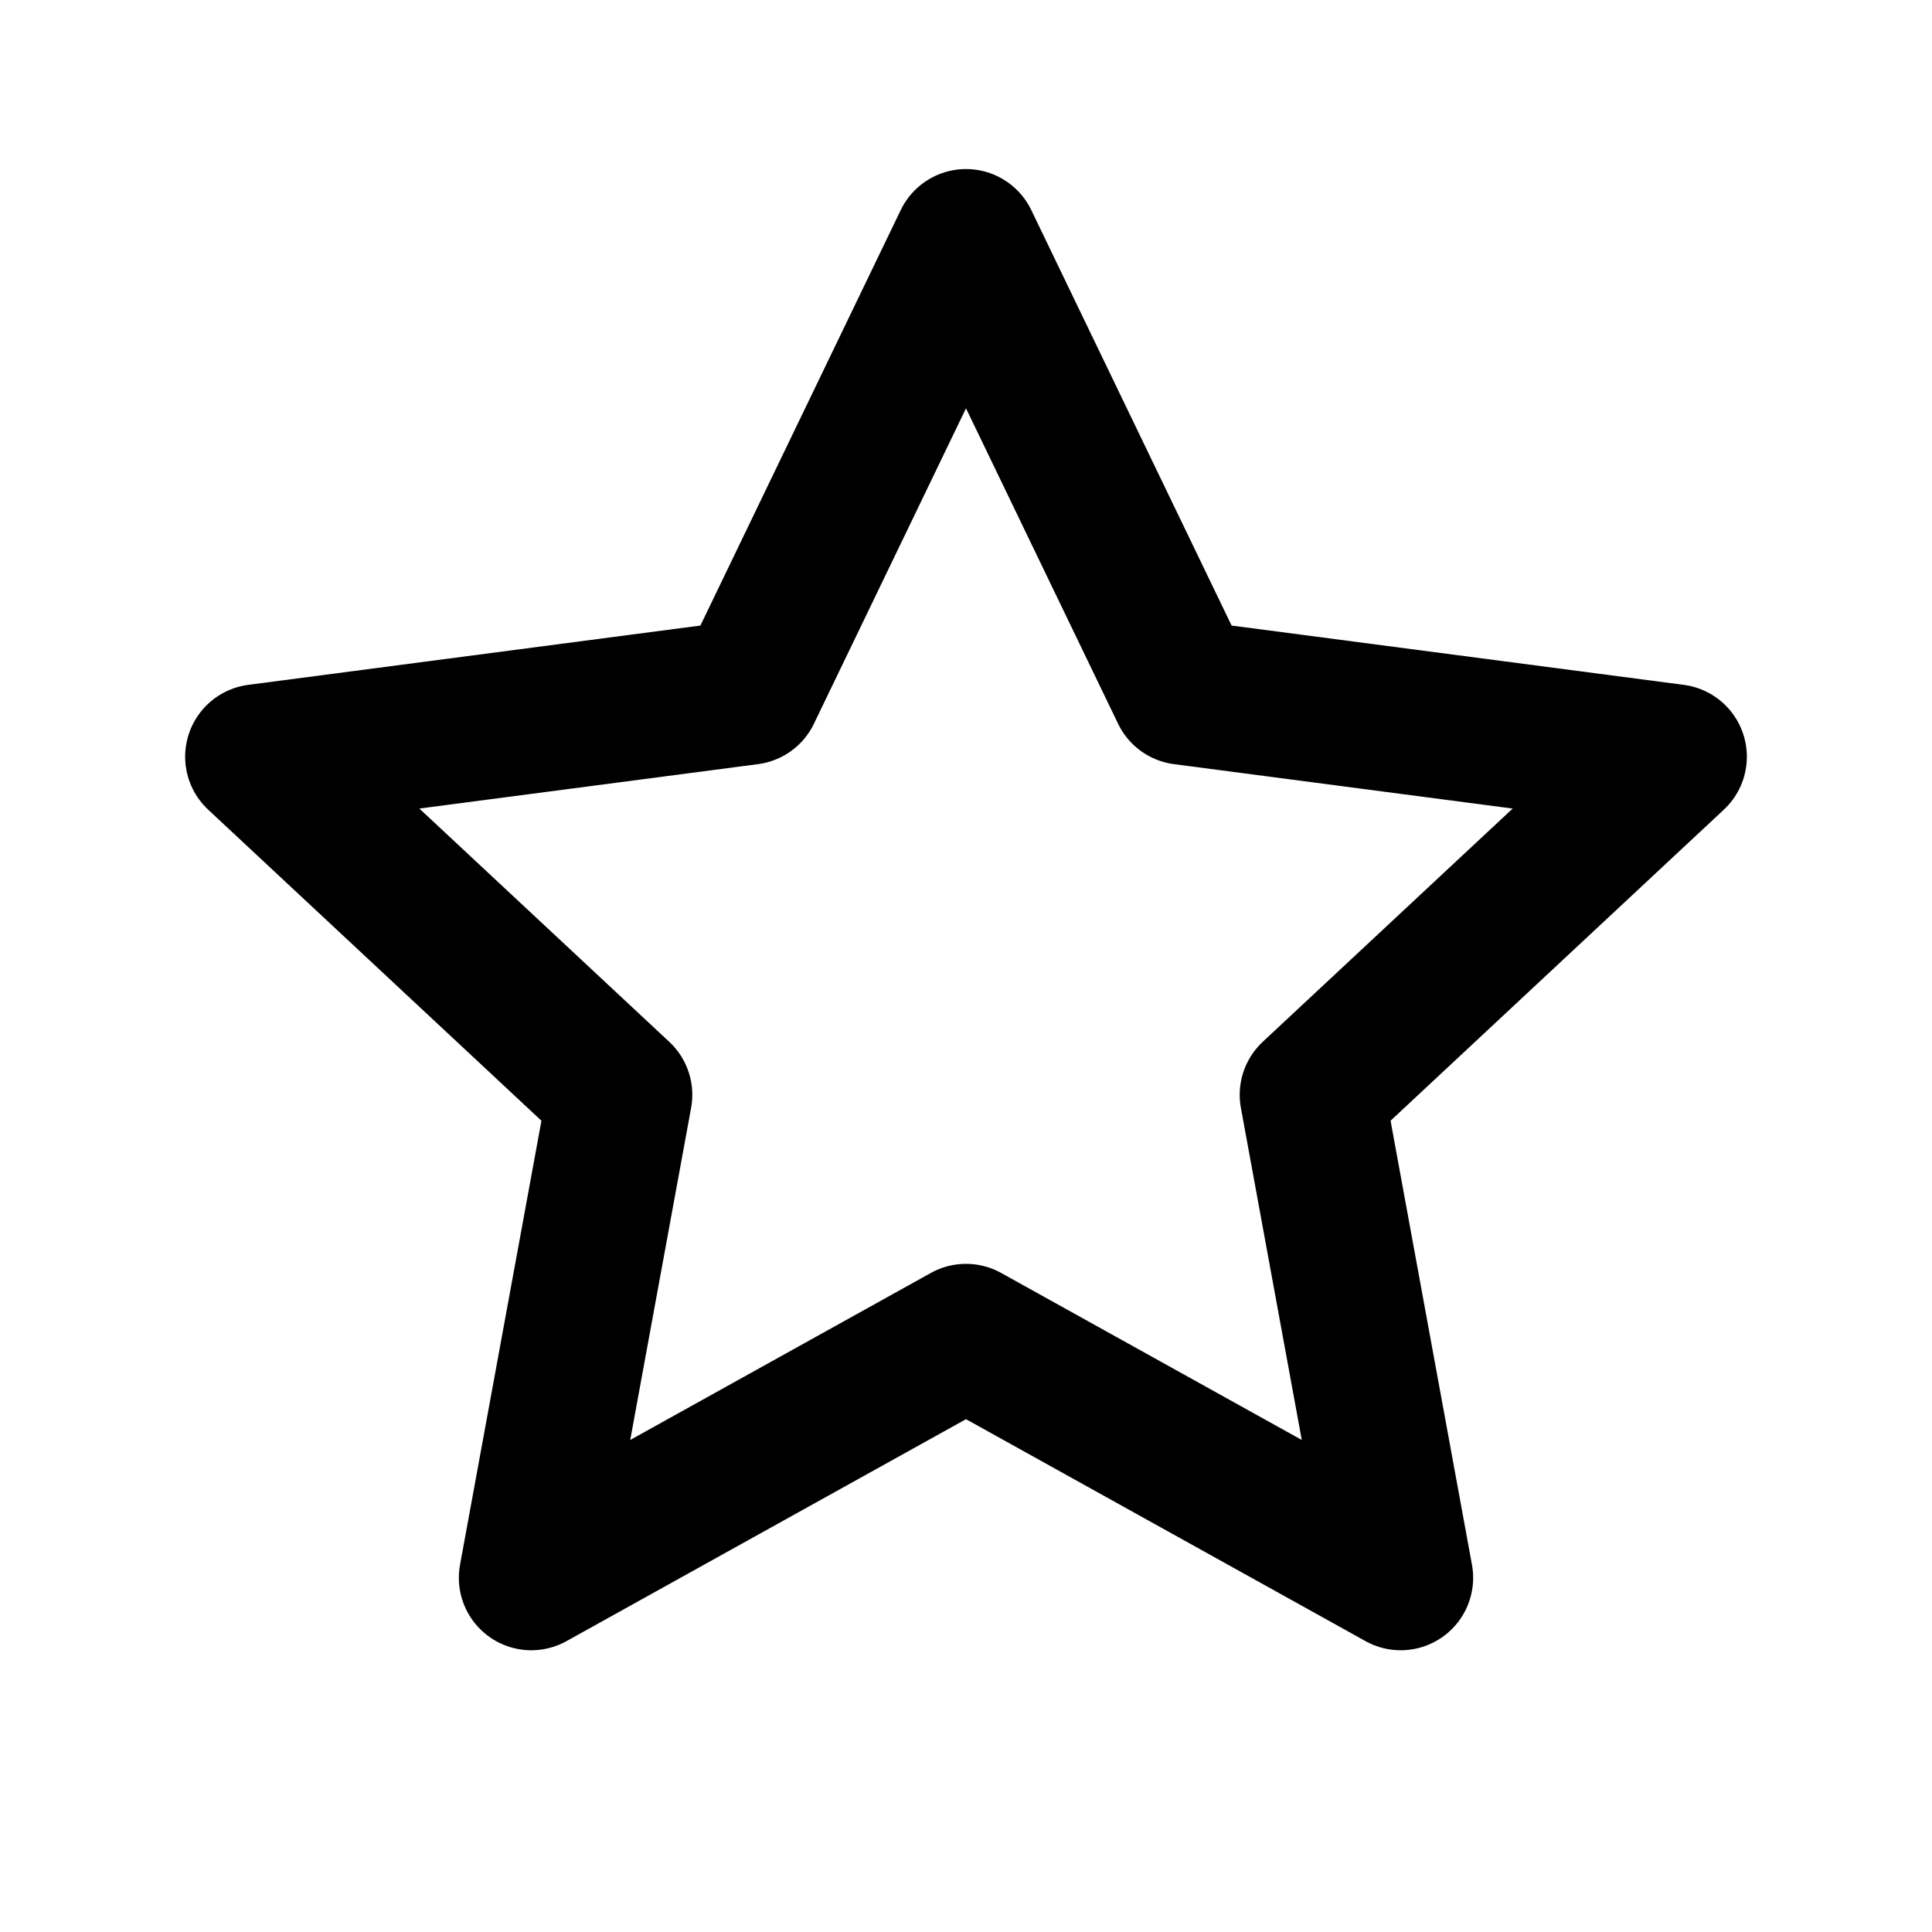
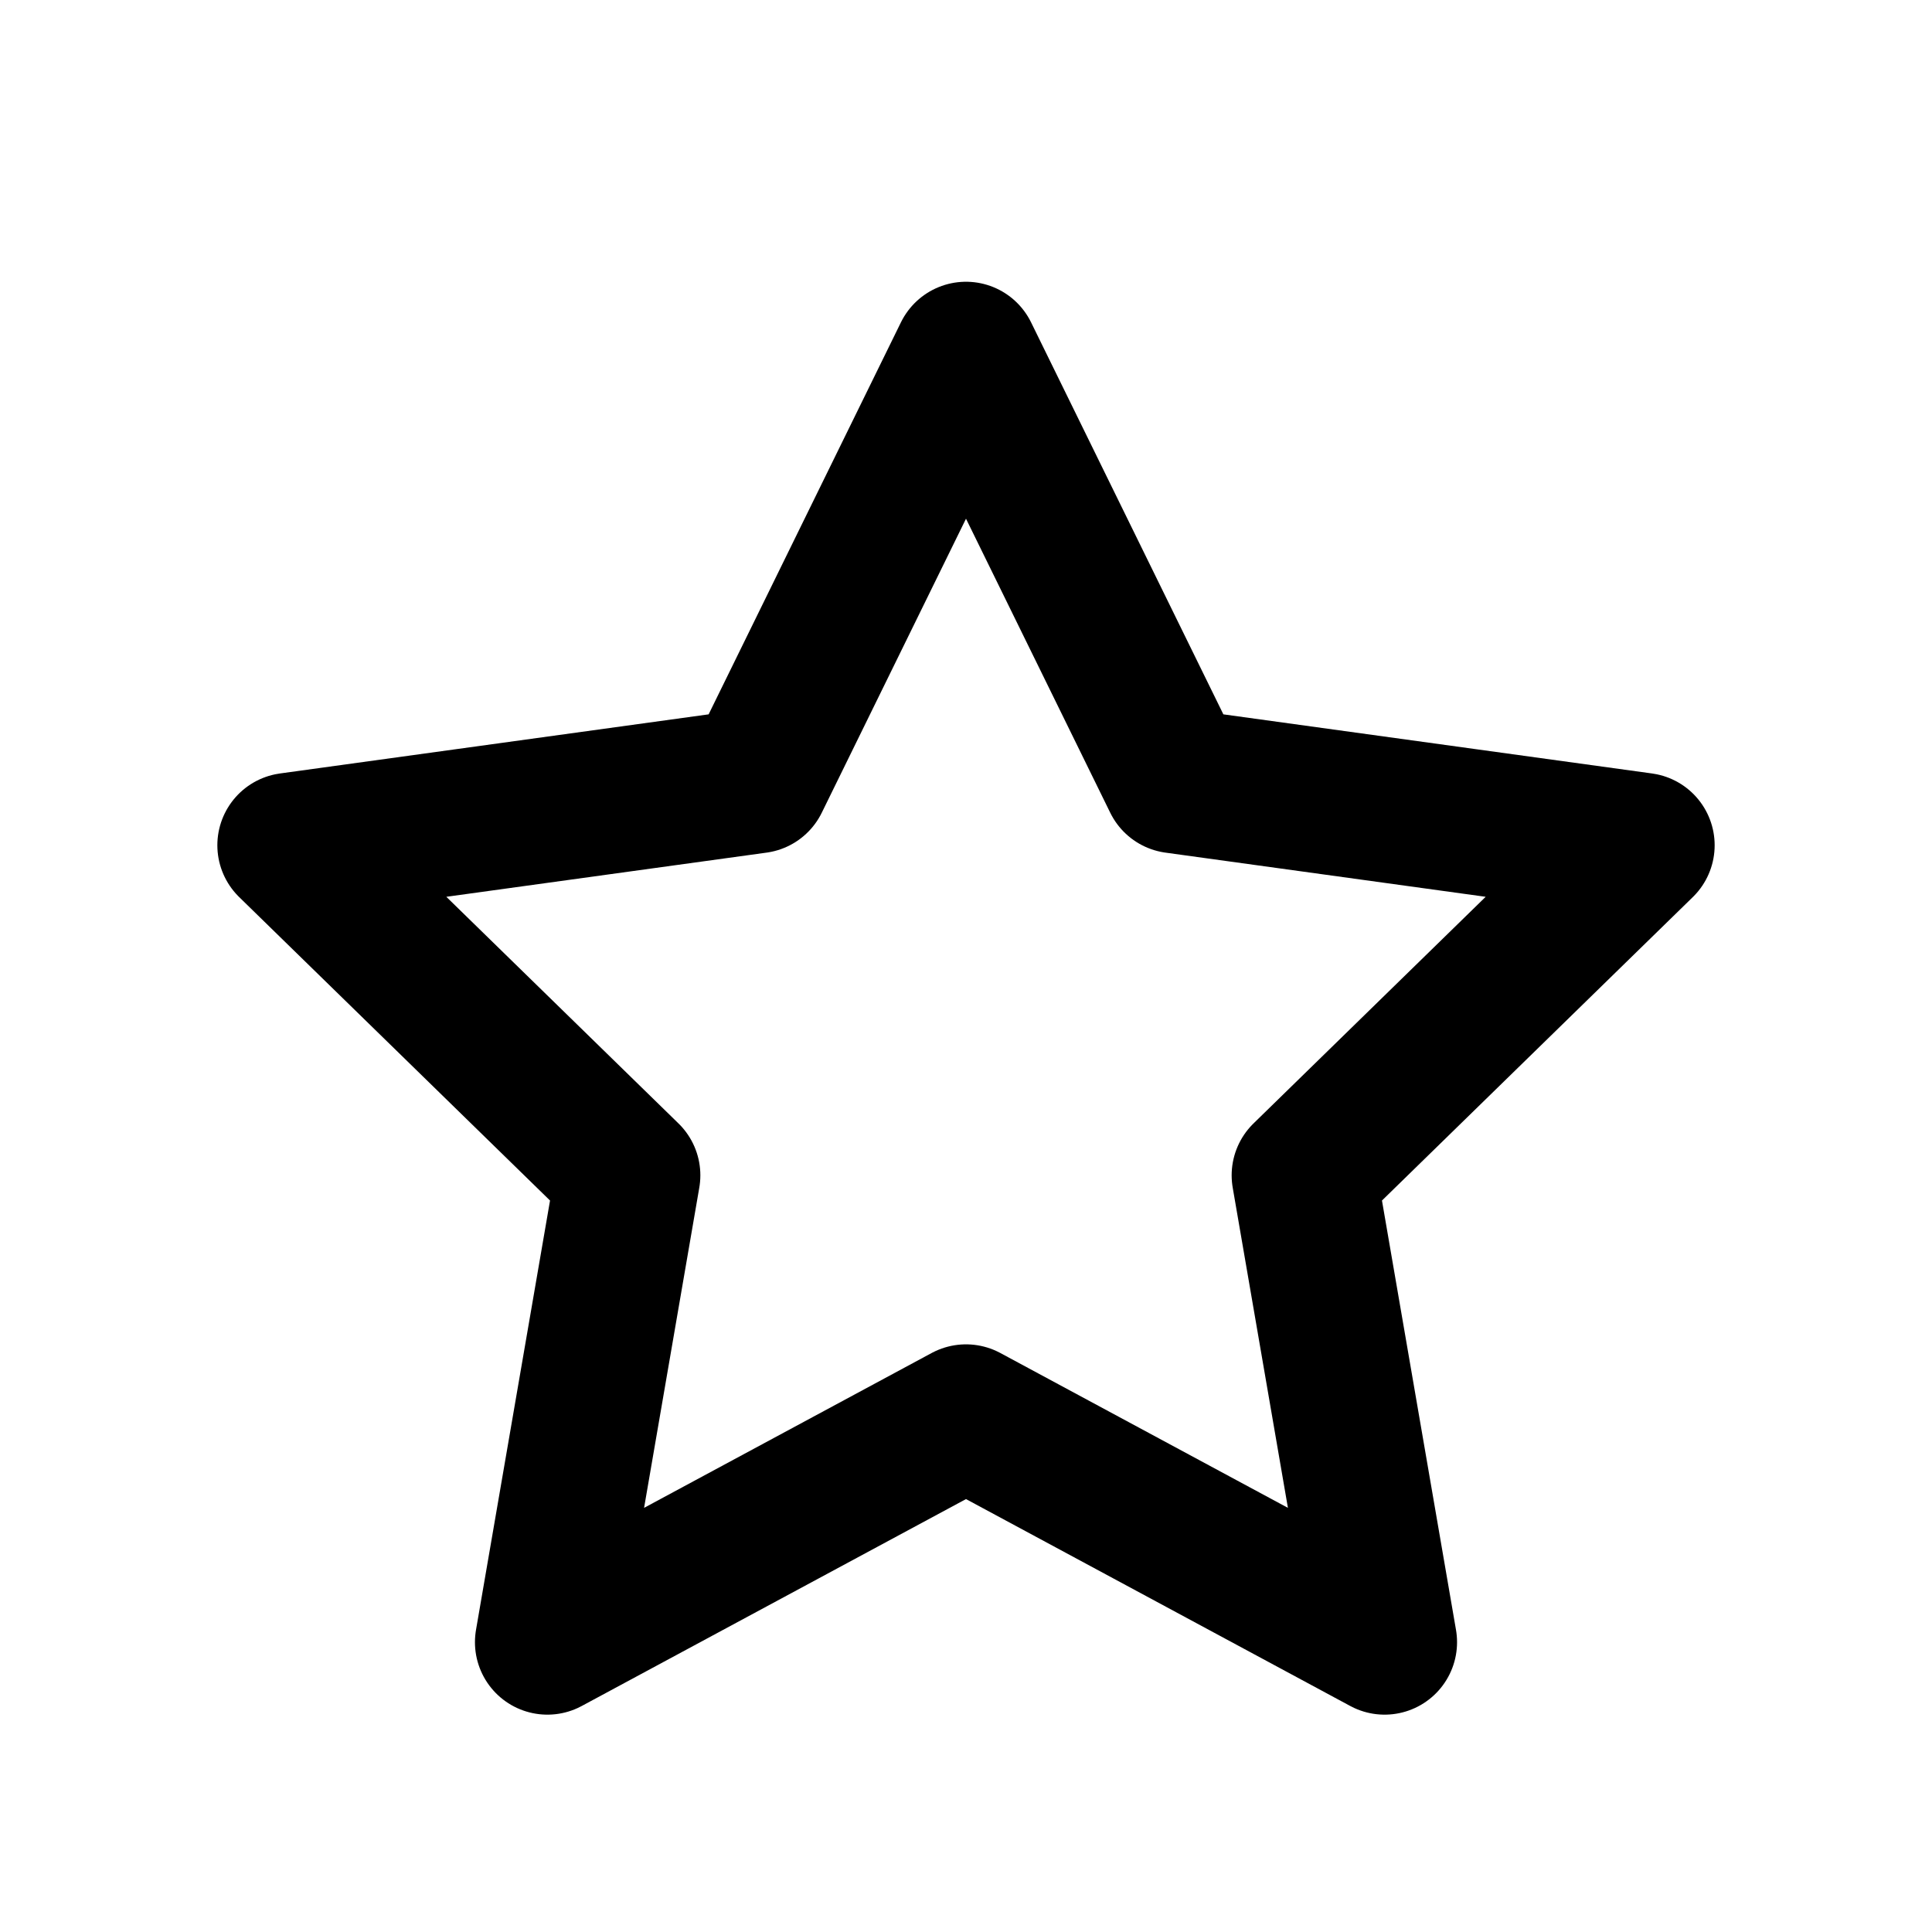
- <svg xmlns="http://www.w3.org/2000/svg" viewBox="0 0 24 24" fill="none" stroke="currentColor" stroke-width="1.8" stroke-linecap="round" stroke-linejoin="round">
-   <path d="M12 3l2.7 5.6 6.1.8-4.5 4.2 1.1 6-5.4-3-5.4 3 1.1-6L3.2 9.4l6.1-.8z" />
+ <svg xmlns="http://www.w3.org/2000/svg" id="i" viewBox="0 0 24 24" width="24" height="24" fill="none" stroke="currentColor" stroke-width="1.8" stroke-linecap="round" stroke-linejoin="round">
+   <path d="M12 4.4l2.6 5.3 5.8.8-4.2 4.1 1 5.8L12 17.6l-5.2 2.8 1-5.8-4.2-4.1 5.8-.8z" />
</svg>
